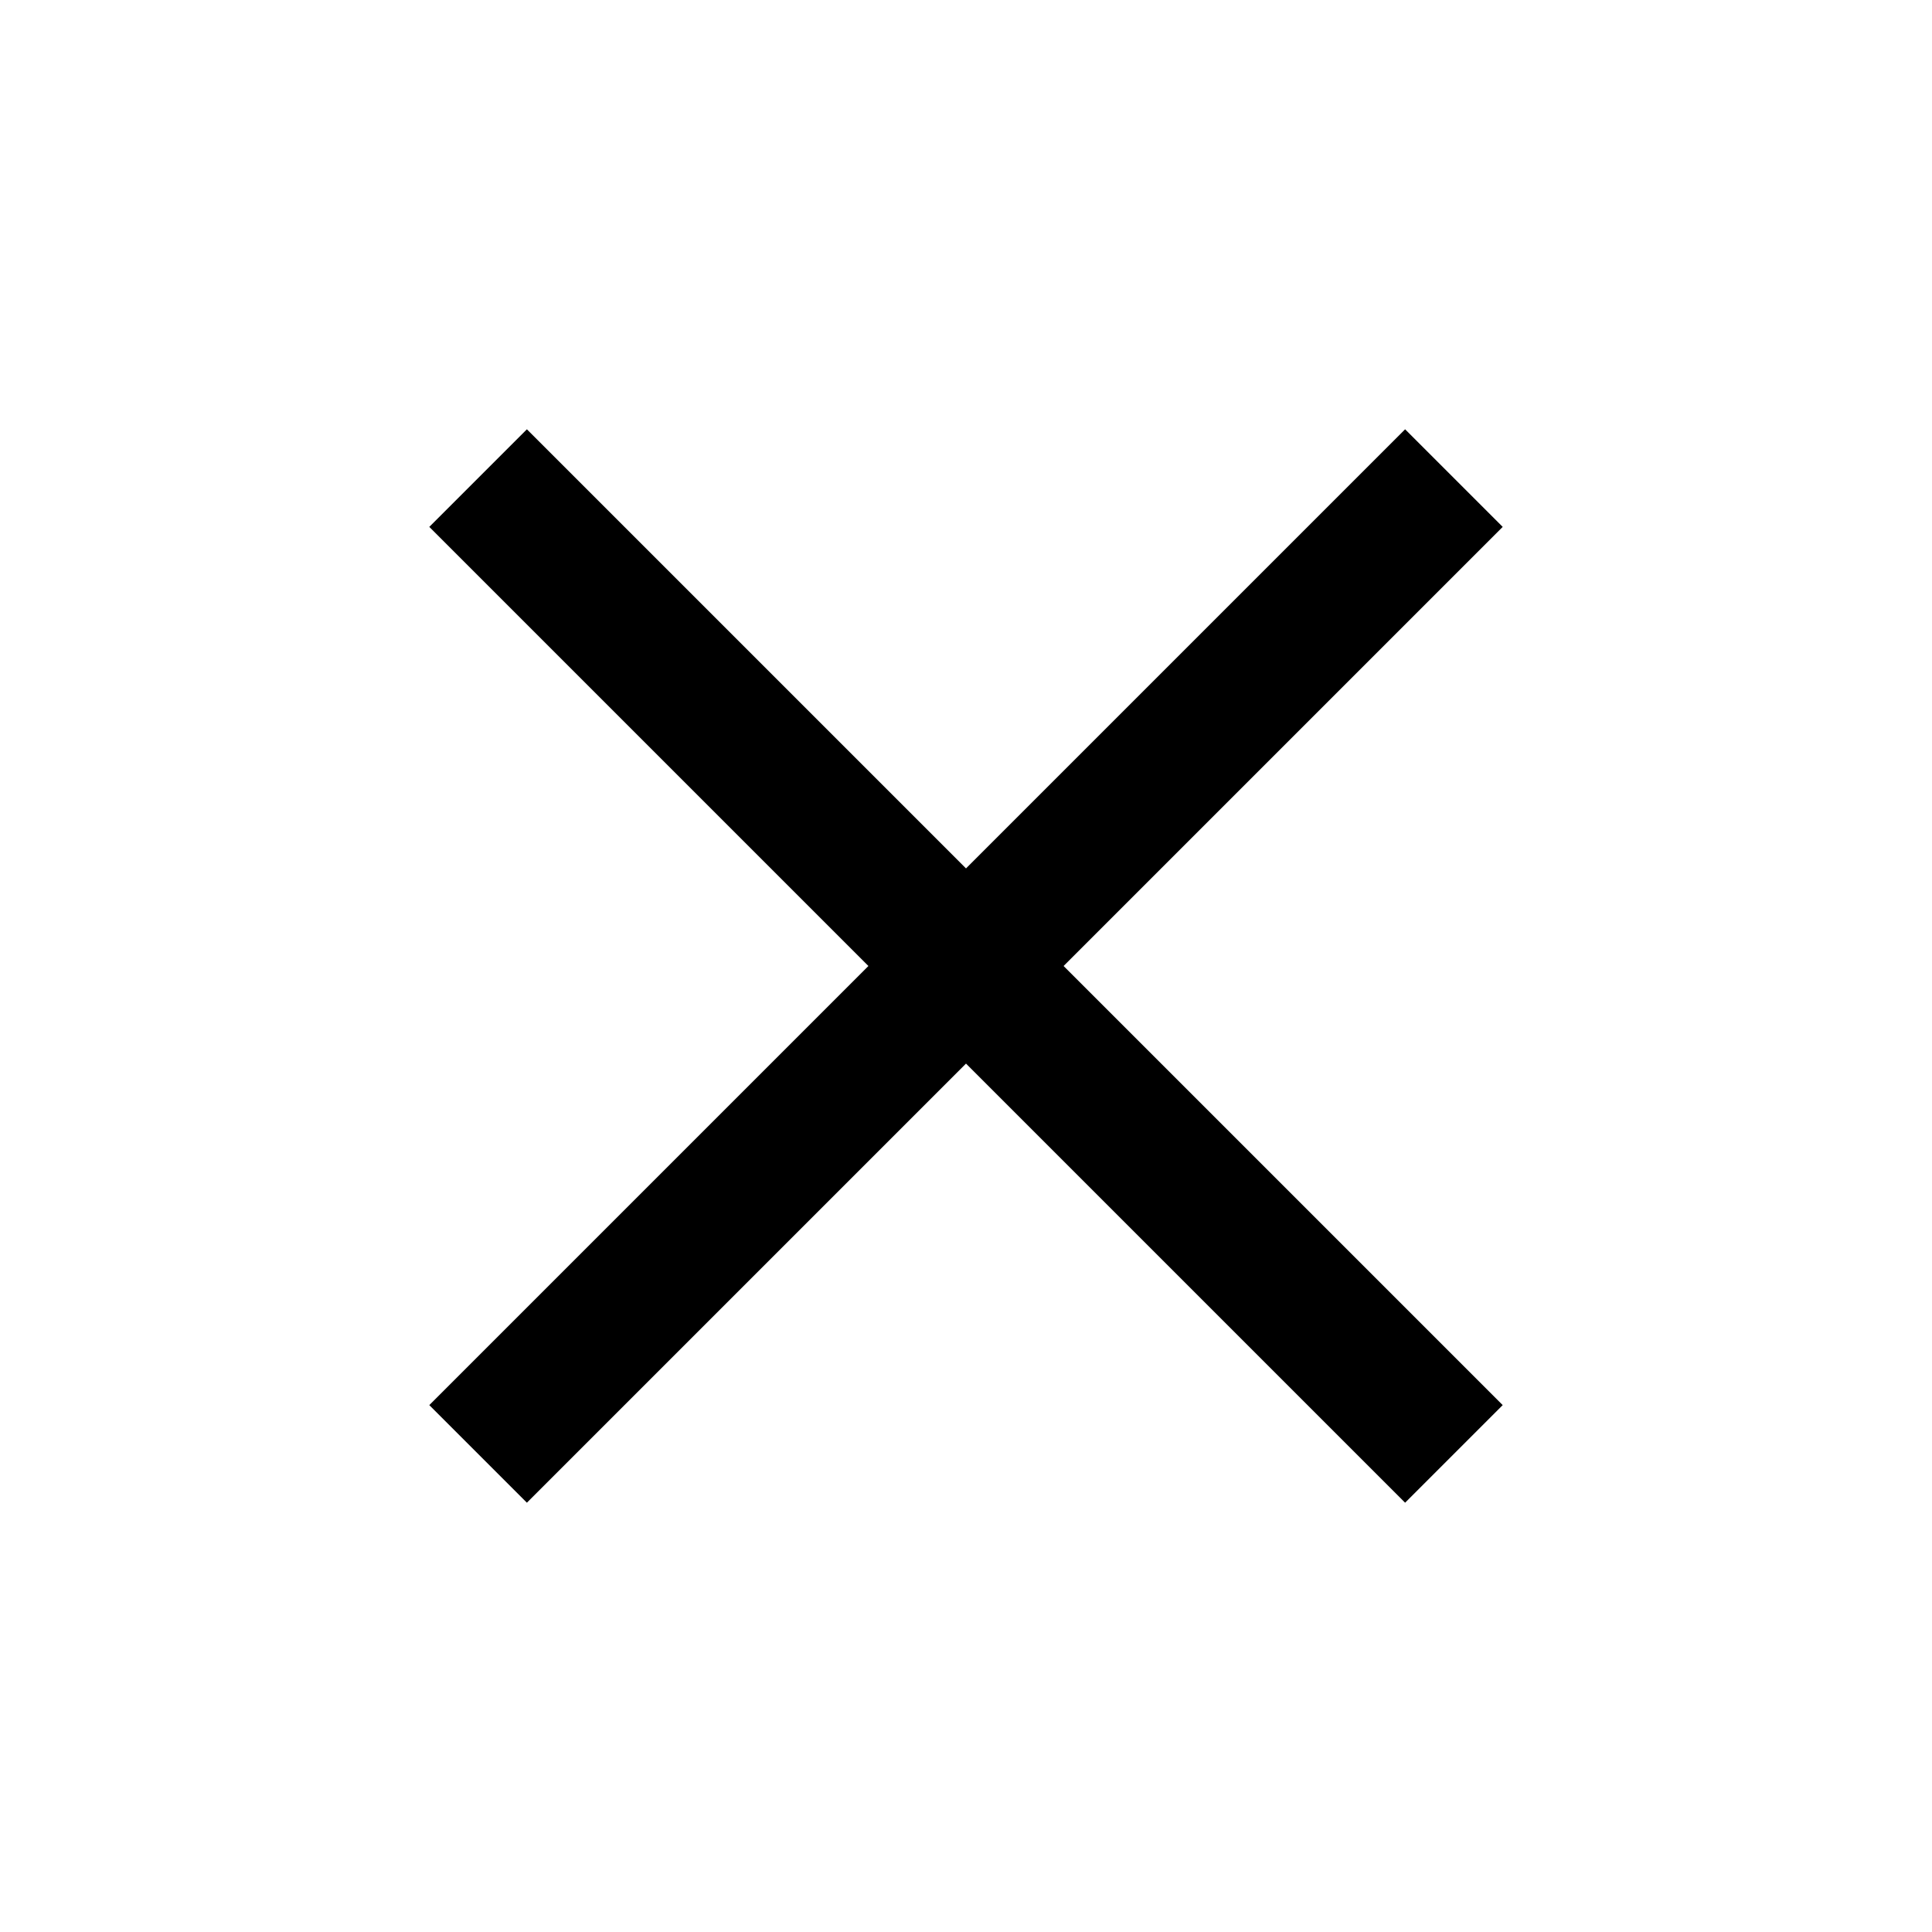
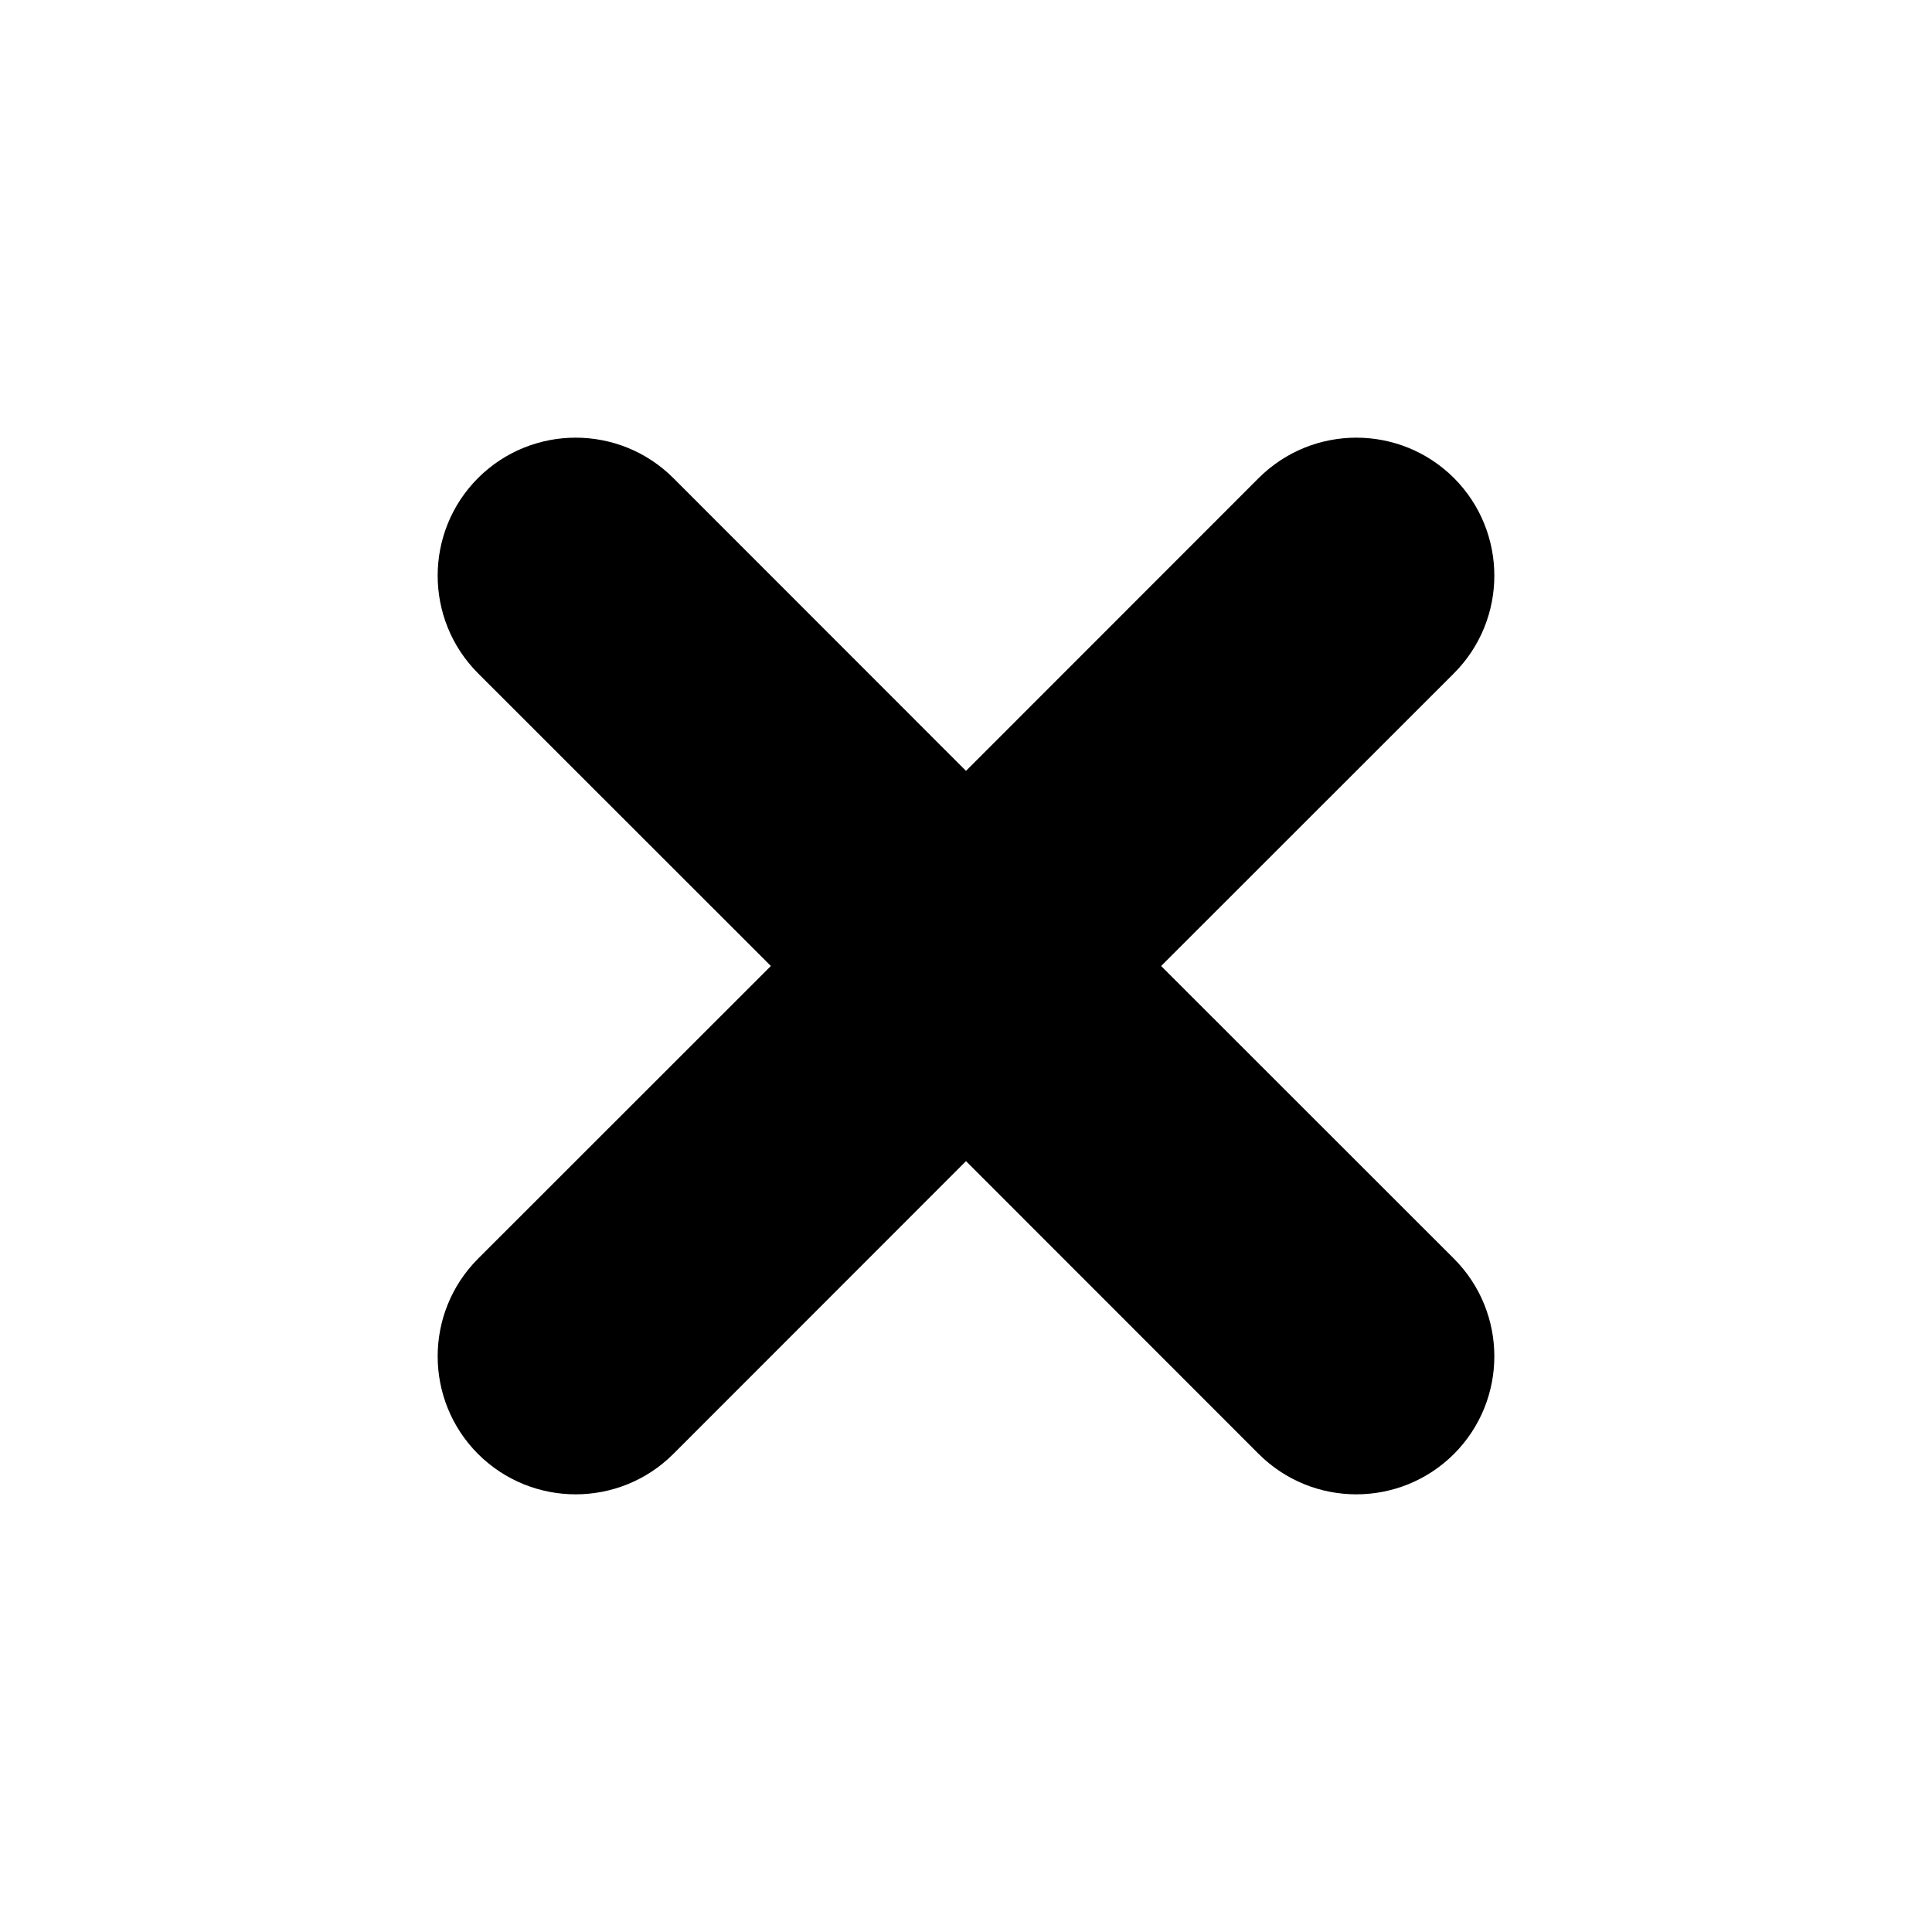
<svg xmlns="http://www.w3.org/2000/svg" width="14px" height="14px" viewBox="0 0 14 14" version="1.1">
  <defs />
  <g id="Page-1" stroke="none" stroke-width="1" fill="none" fill-rule="evenodd">
-     <g id="14x14_close" fill="#000000">
-       <path d="M7.5,6.5 L7.5,2 L6.5,2 L6.5,6.5 L2,6.5 L2,7.5 L6.5,7.5 L6.5,12 L7.5,12 L7.5,7.5 L12,7.5 L12,6.5 L7.5,6.5 Z" id="icon" transform="translate(7, 7) rotate(45) translate(-7, -7) " />
+     <g id="14x14_close_outline" fill="#000000">
+       <path d="M8.414,7 L10.536,4.879 C10.926,4.488 10.926,3.855 10.536,3.464 C10.145,3.074 9.512,3.074 9.121,3.464 L7,5.586 L4.879,3.464 C4.488,3.074 3.855,3.074 3.464,3.464 C3.074,3.855 3.074,4.488 3.464,4.879 L5.586,7 L3.464,9.121 C3.074,9.512 3.074,10.145 3.464,10.536 C3.855,10.926 4.488,10.926 4.879,10.536 L7,8.414 L9.121,10.536 C9.512,10.926 10.145,10.926 10.536,10.536 C10.926,10.145 10.926,9.512 10.536,9.121 L8.414,7 Z" id="Icon" />
    </g>
  </g>
</svg>
